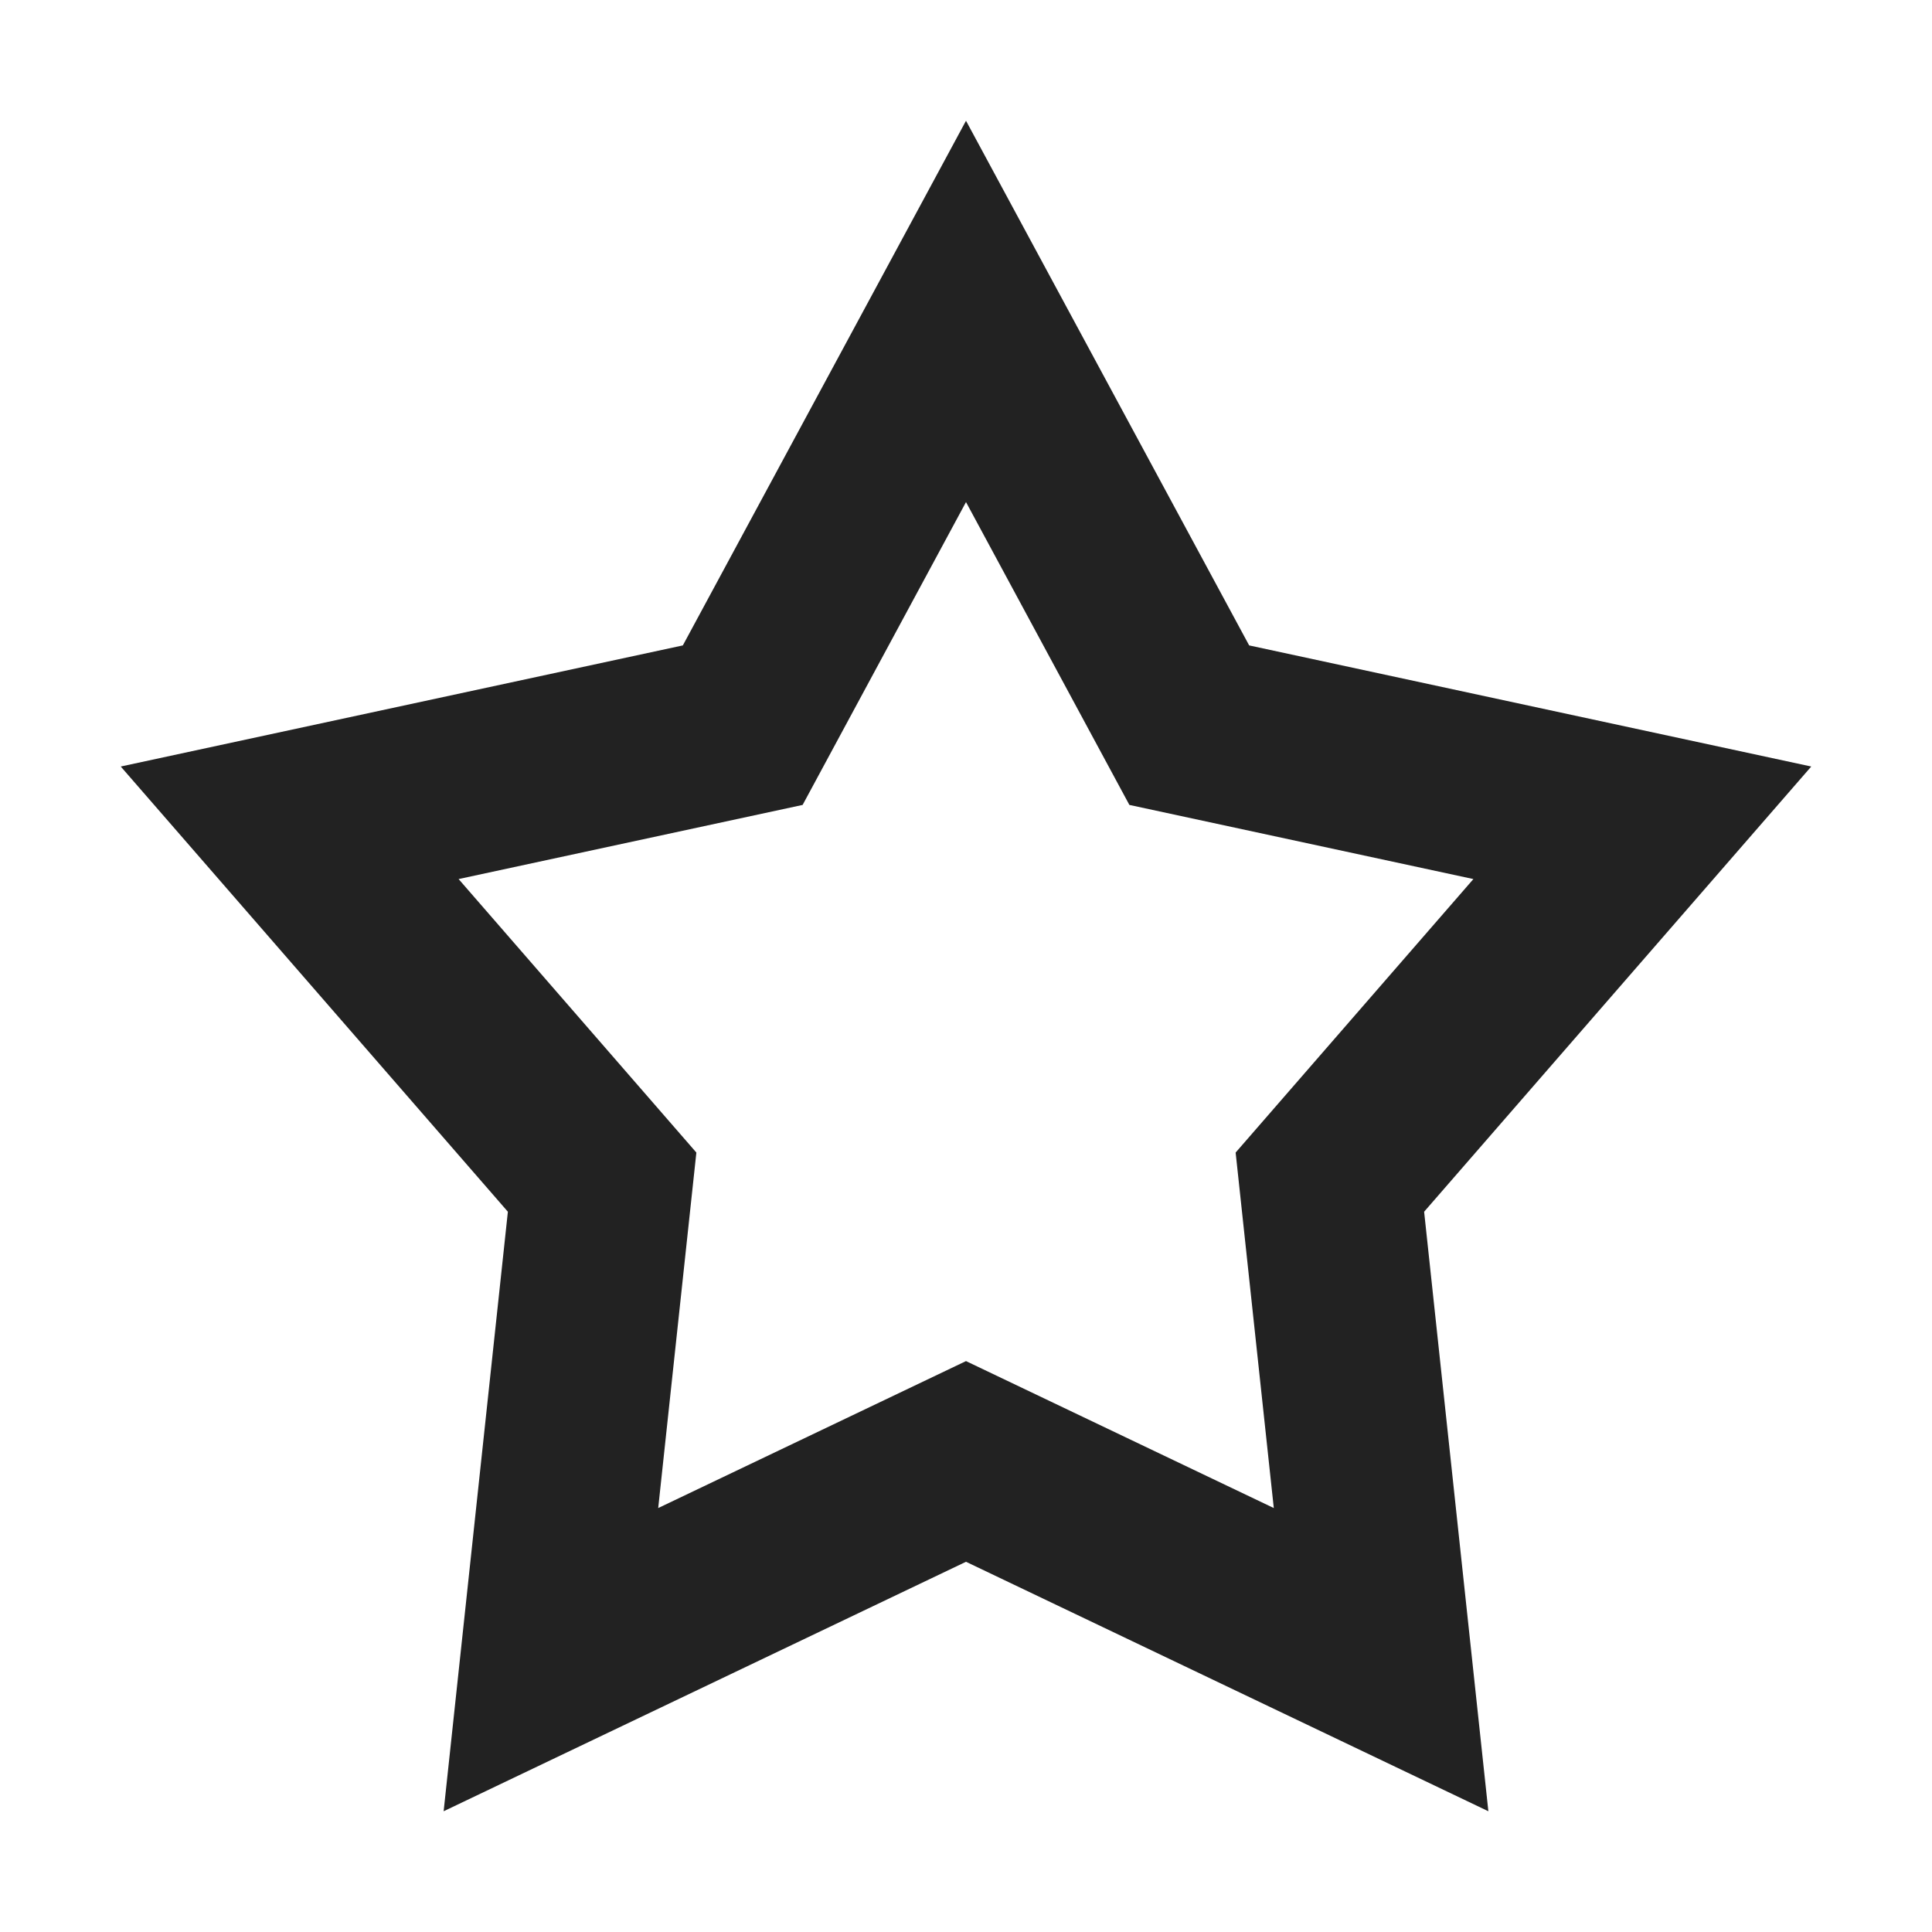
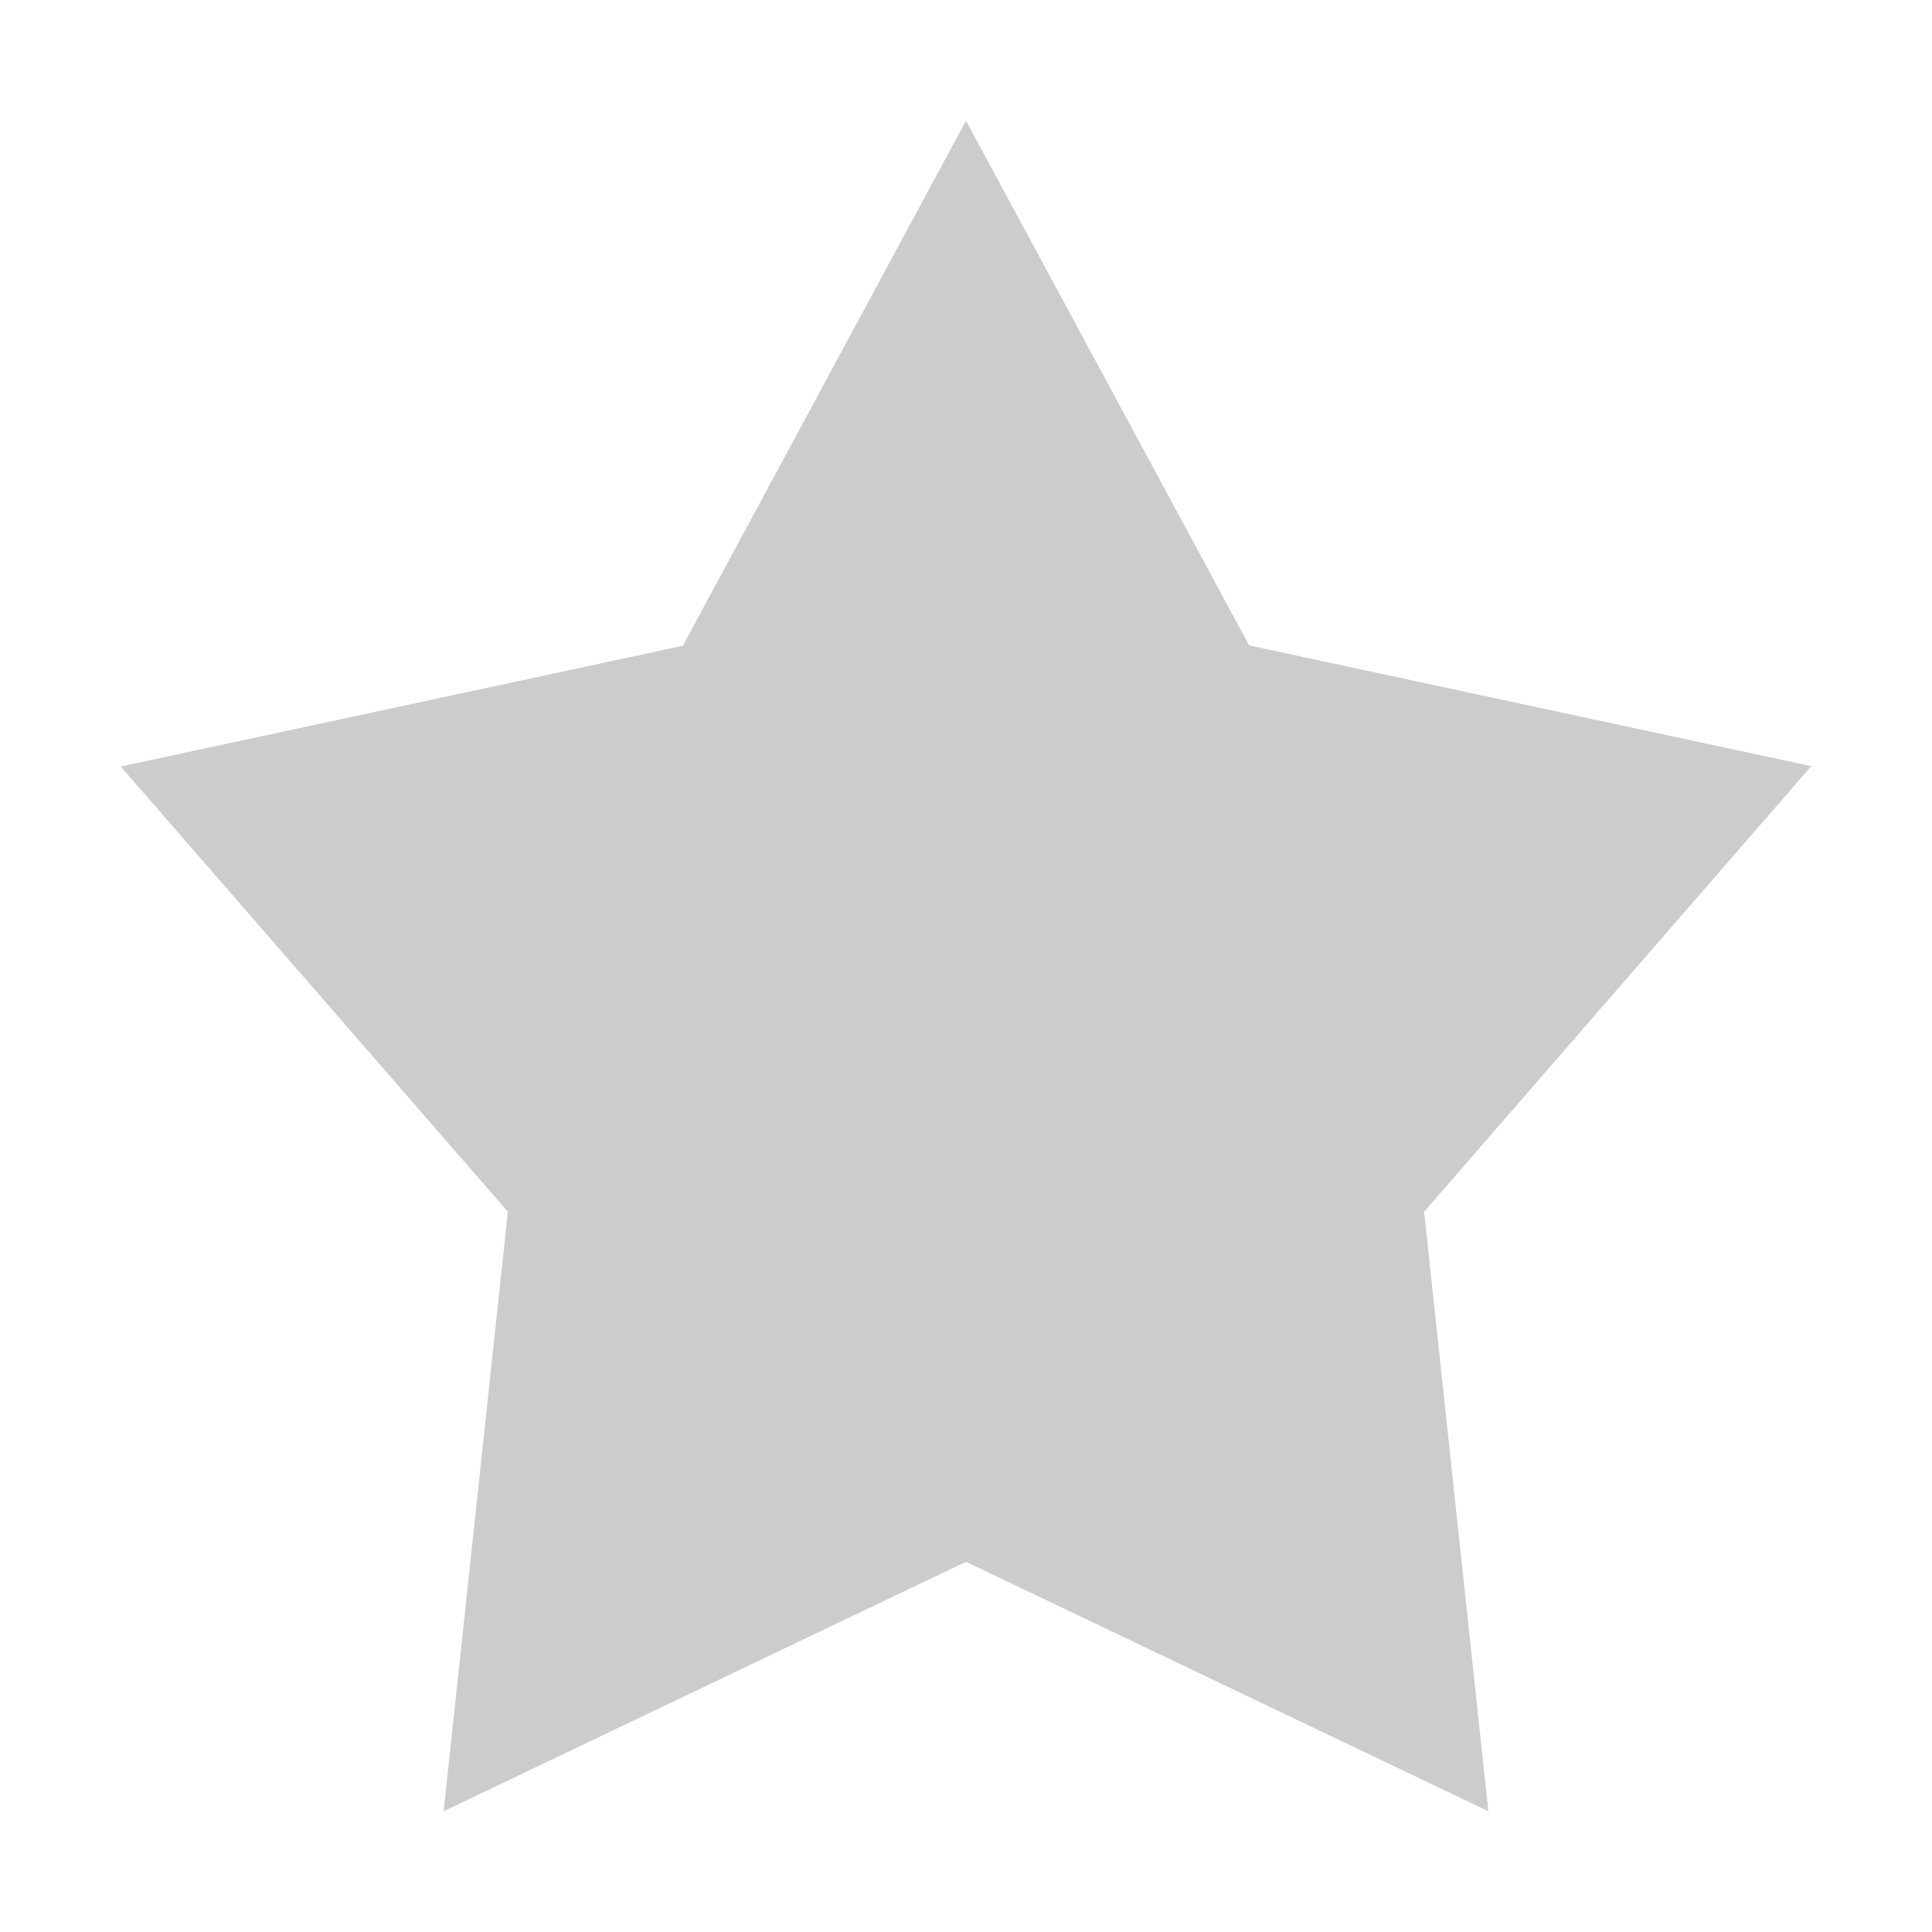
- <svg xmlns="http://www.w3.org/2000/svg" id="bookmark_off" width="16" height="16" viewBox="0 0 16 16">
-   <g id="keyline_16px" data-name="keyline/16px">
-     <g id="bounding-box">
-       <path id="shape" d="M0,0H16V16H0Z" fill="none" />
-     </g>
-   </g>
-   <g id="icon" transform="translate(-1802.045 -373.975)">
-     <g id="패스_210110" data-name="패스 210110" transform="translate(1803.045 374.975)" fill="none">
-       <path d="M7,0,9.345,4.345l4.655,1L10.794,9.035,11.326,14,7,11.934,2.674,14l.532-4.965L0,5.348l4.655-1Z" stroke="none" />
-       <path d="M 7 3.158 L 5.647 5.666 L 2.798 6.28 L 4.767 8.545 L 4.451 11.489 L 7 10.272 L 9.549 11.489 L 9.233 8.545 L 11.202 6.28 L 8.353 5.666 L 7 3.158 M 7 9.5367431640625e-07 L 9.345 4.345 L 14 5.348 L 10.794 9.035 L 11.326 14 L 7 11.934 L 2.674 14 L 3.206 9.035 L 9.5367431640625e-07 5.348 L 4.655 4.345 L 7 9.5367431640625e-07 Z" stroke="none" fill="#222" />
-     </g>
-   </g>
+ <svg xmlns="http://www.w3.org/2000/svg" data-name="bookmark_off(h16)" id="bookmark_off" width="16" height="16" viewBox="0 0 16 16">
+   <path d="M0 0h16v16H0z" style="fill:none" data-name="keyline/16px" />
+   <path data-name="패스 210110" d="m7 0 2.345 4.345 4.655 1-3.206 3.69.532 4.965L7 11.934 2.674 14l.532-4.965L0 5.348l4.655-1z" transform="translate(1 1)" style="fill:#ccc" />
</svg>
